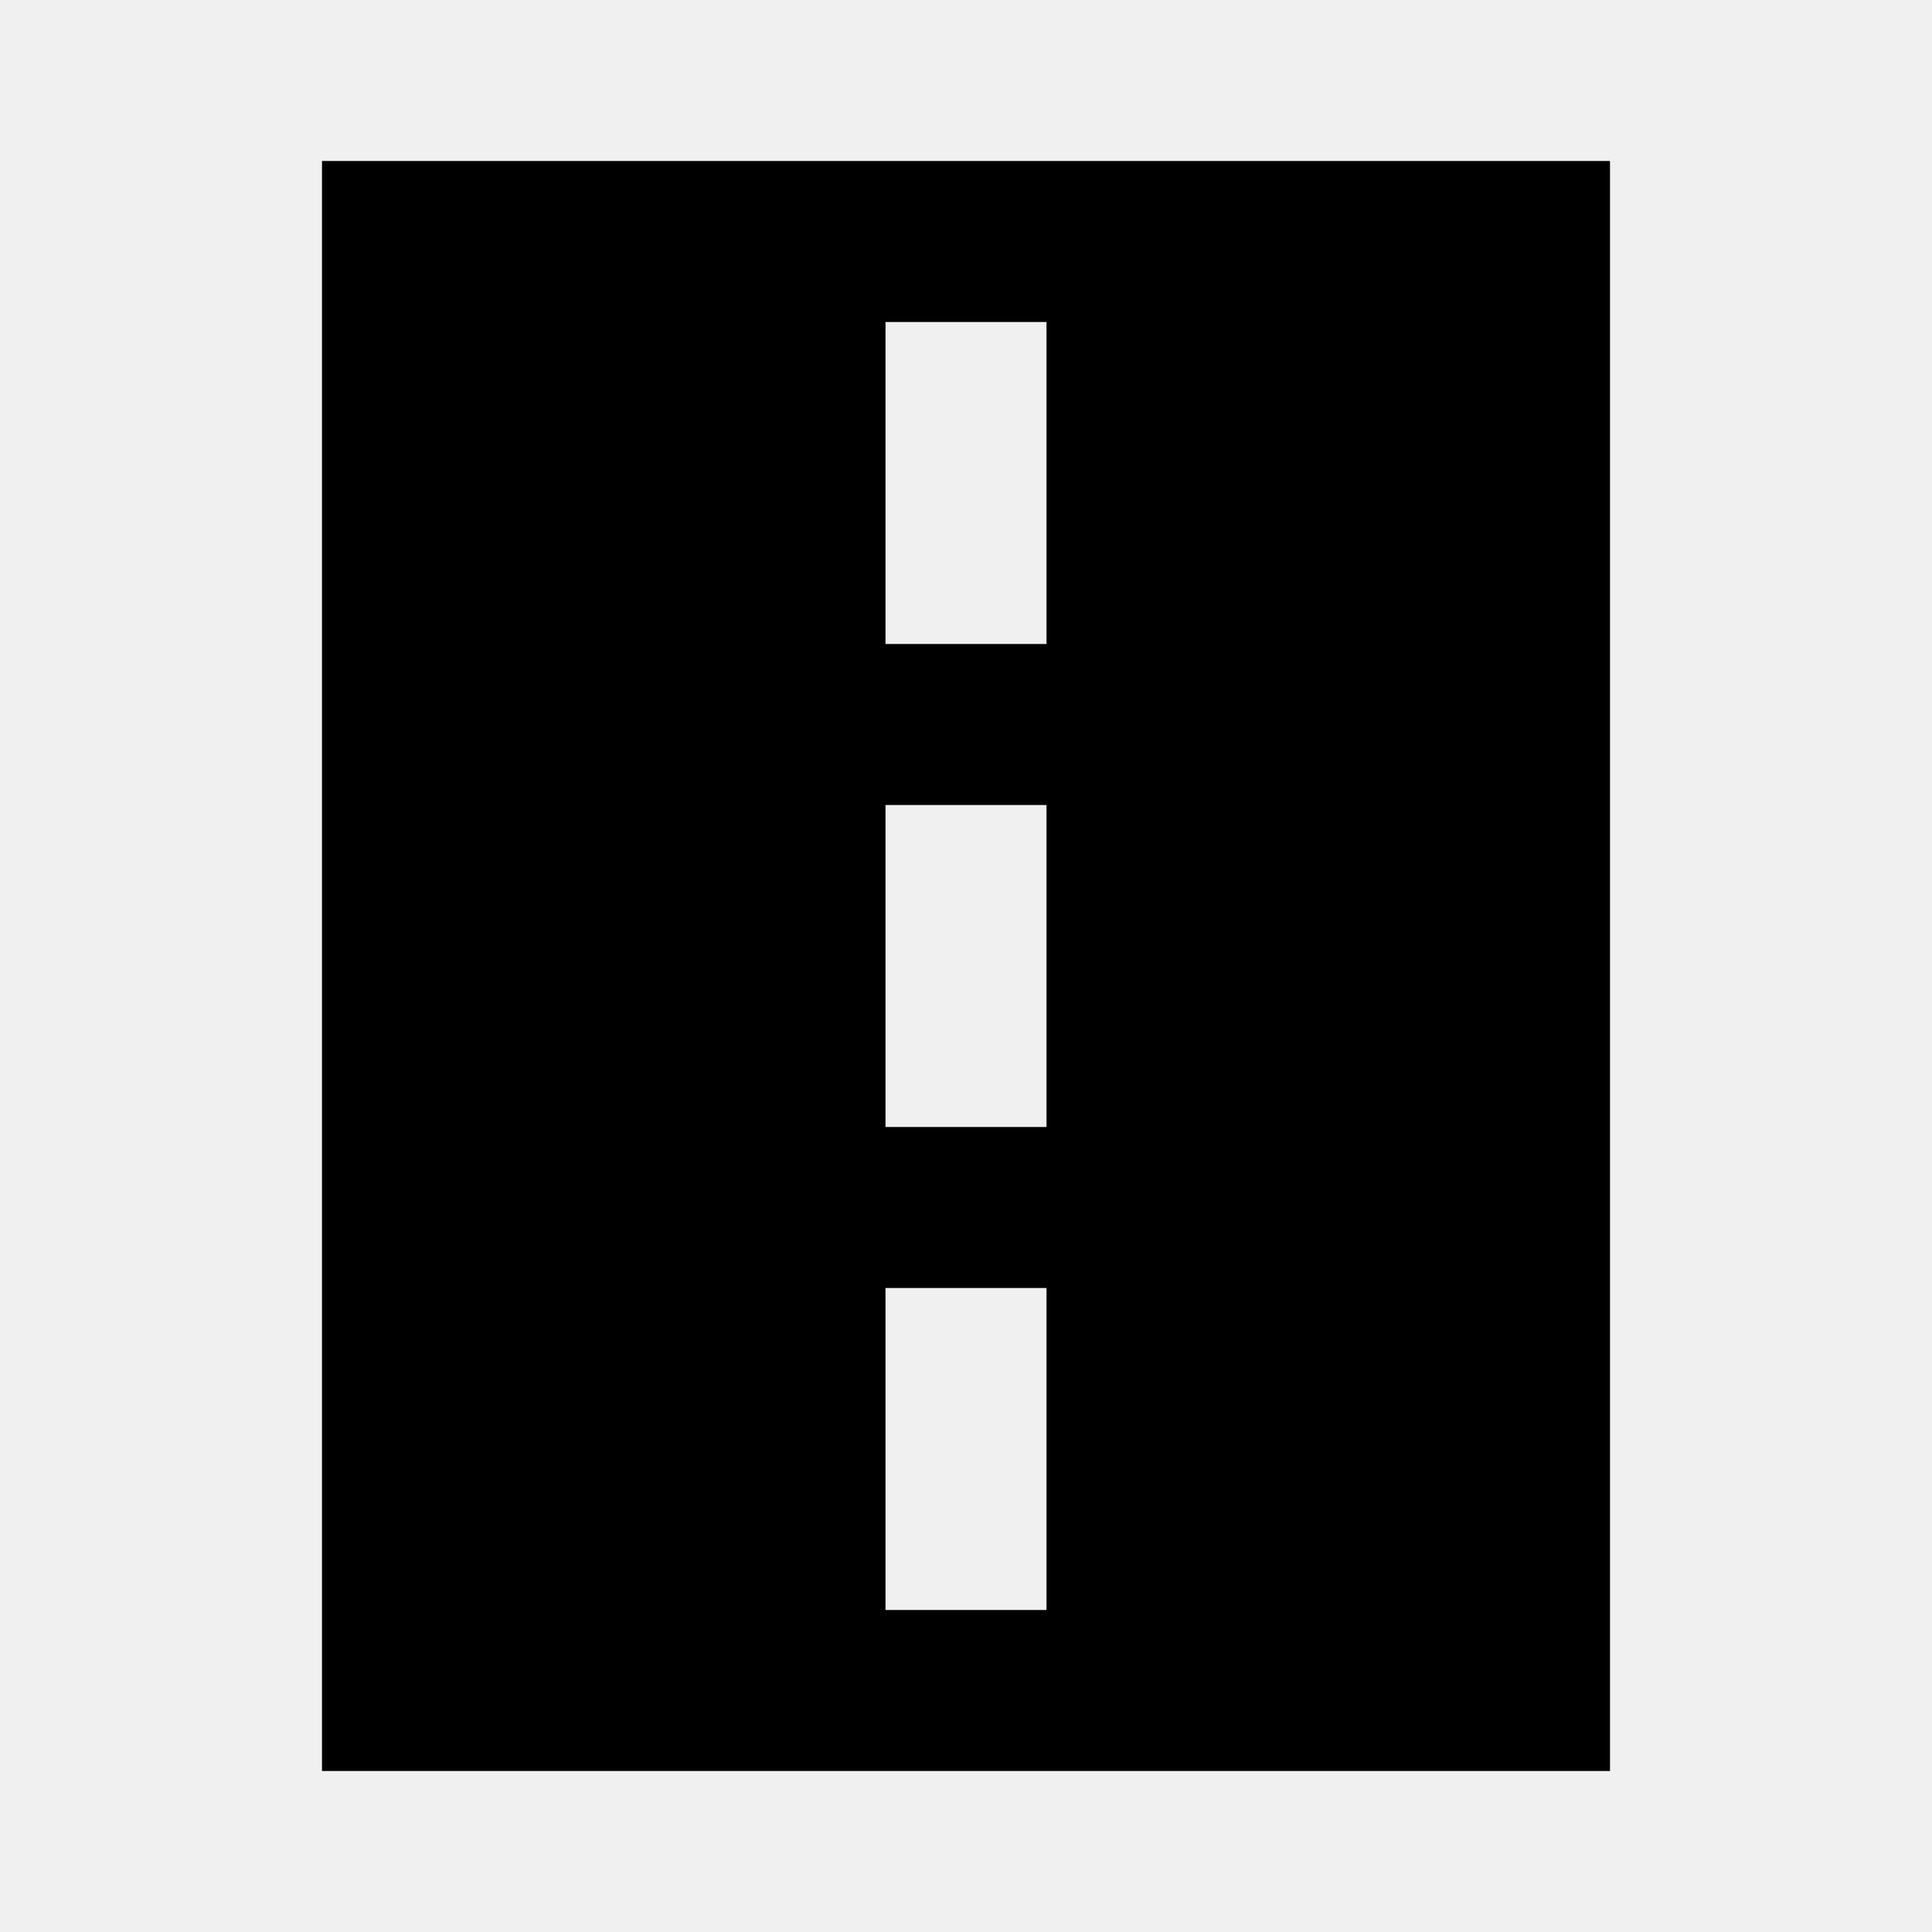
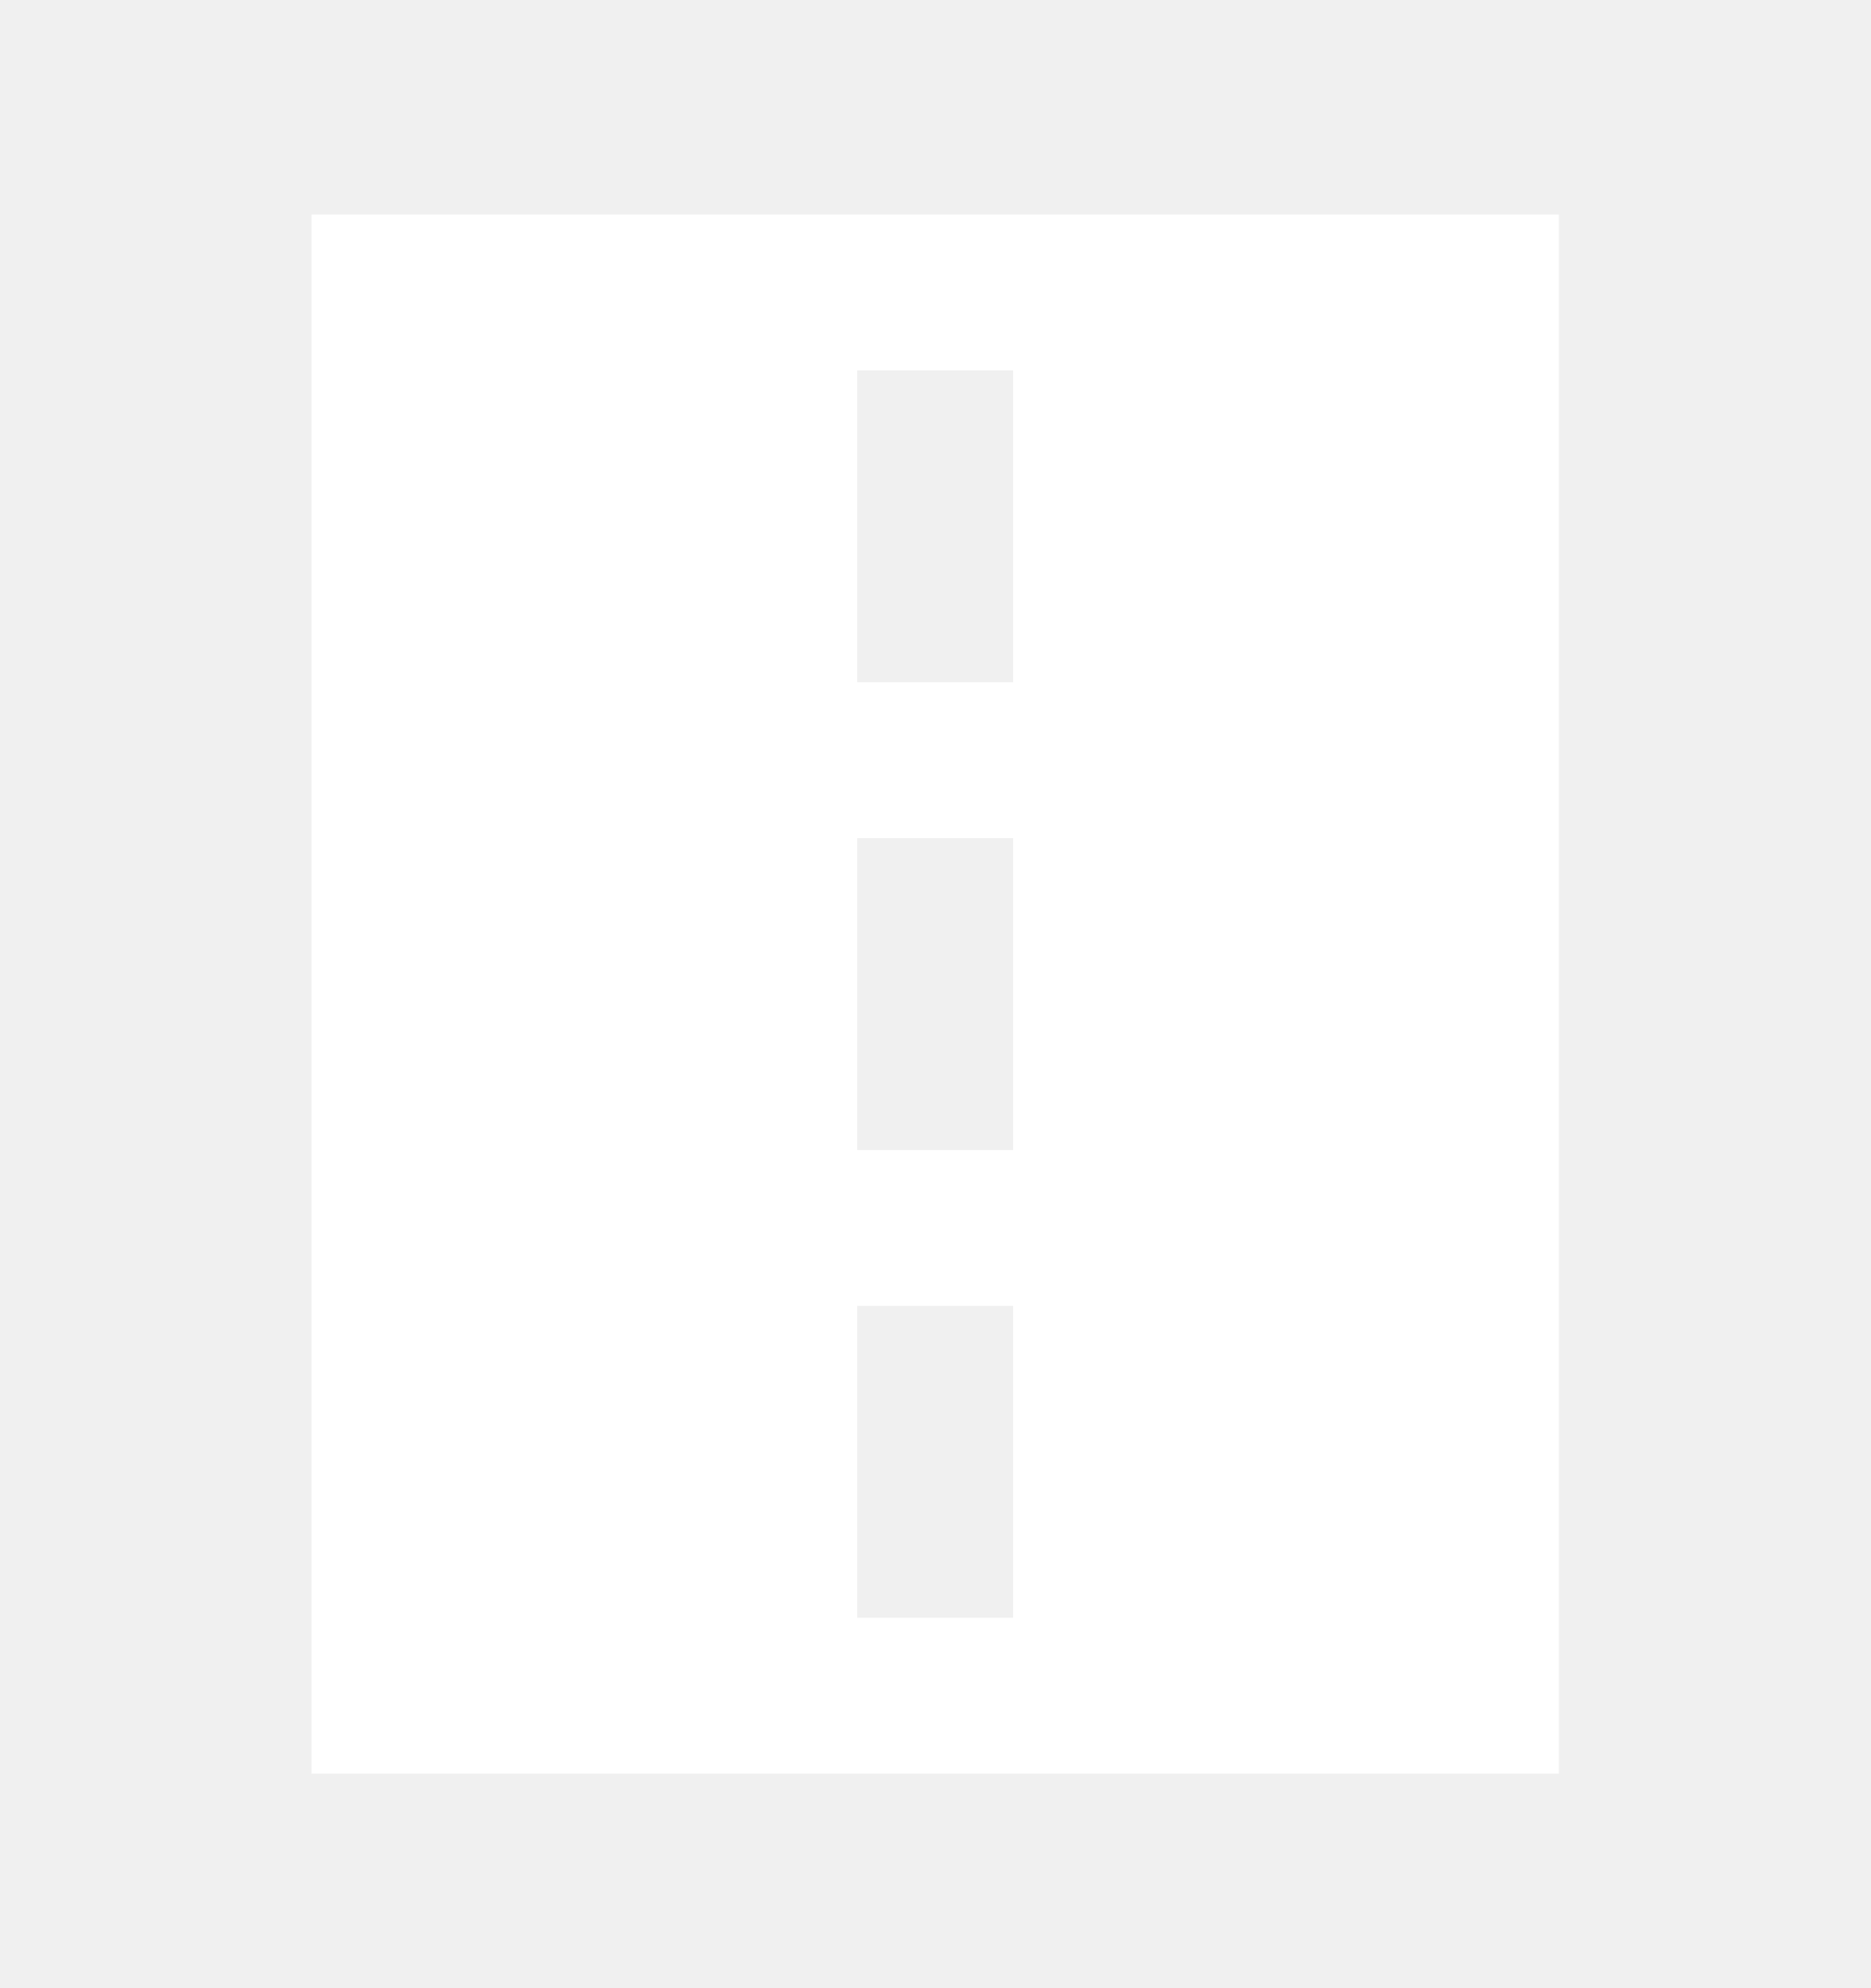
- <svg xmlns="http://www.w3.org/2000/svg" fill="#000000" width="800px" height="800px" viewBox="0 0 24 24" version="1.1">
-   <path d="M11,16H13V20H11M11,10H13V14H11M11,4H13V8H11M4,22H20V2H4V22Z" />
+ <svg xmlns="http://www.w3.org/2000/svg" width="16" height="17" viewBox="0 0 16 17" fill="none">
+   <path d="M7.331 11.167H8.664V13.834H7.331M7.331 7.167H8.664V9.834H7.331M7.331 3.167H8.664V5.834H7.331M2.664 15.167H13.331V1.834H2.664V15.167Z" fill="white" />
</svg>
